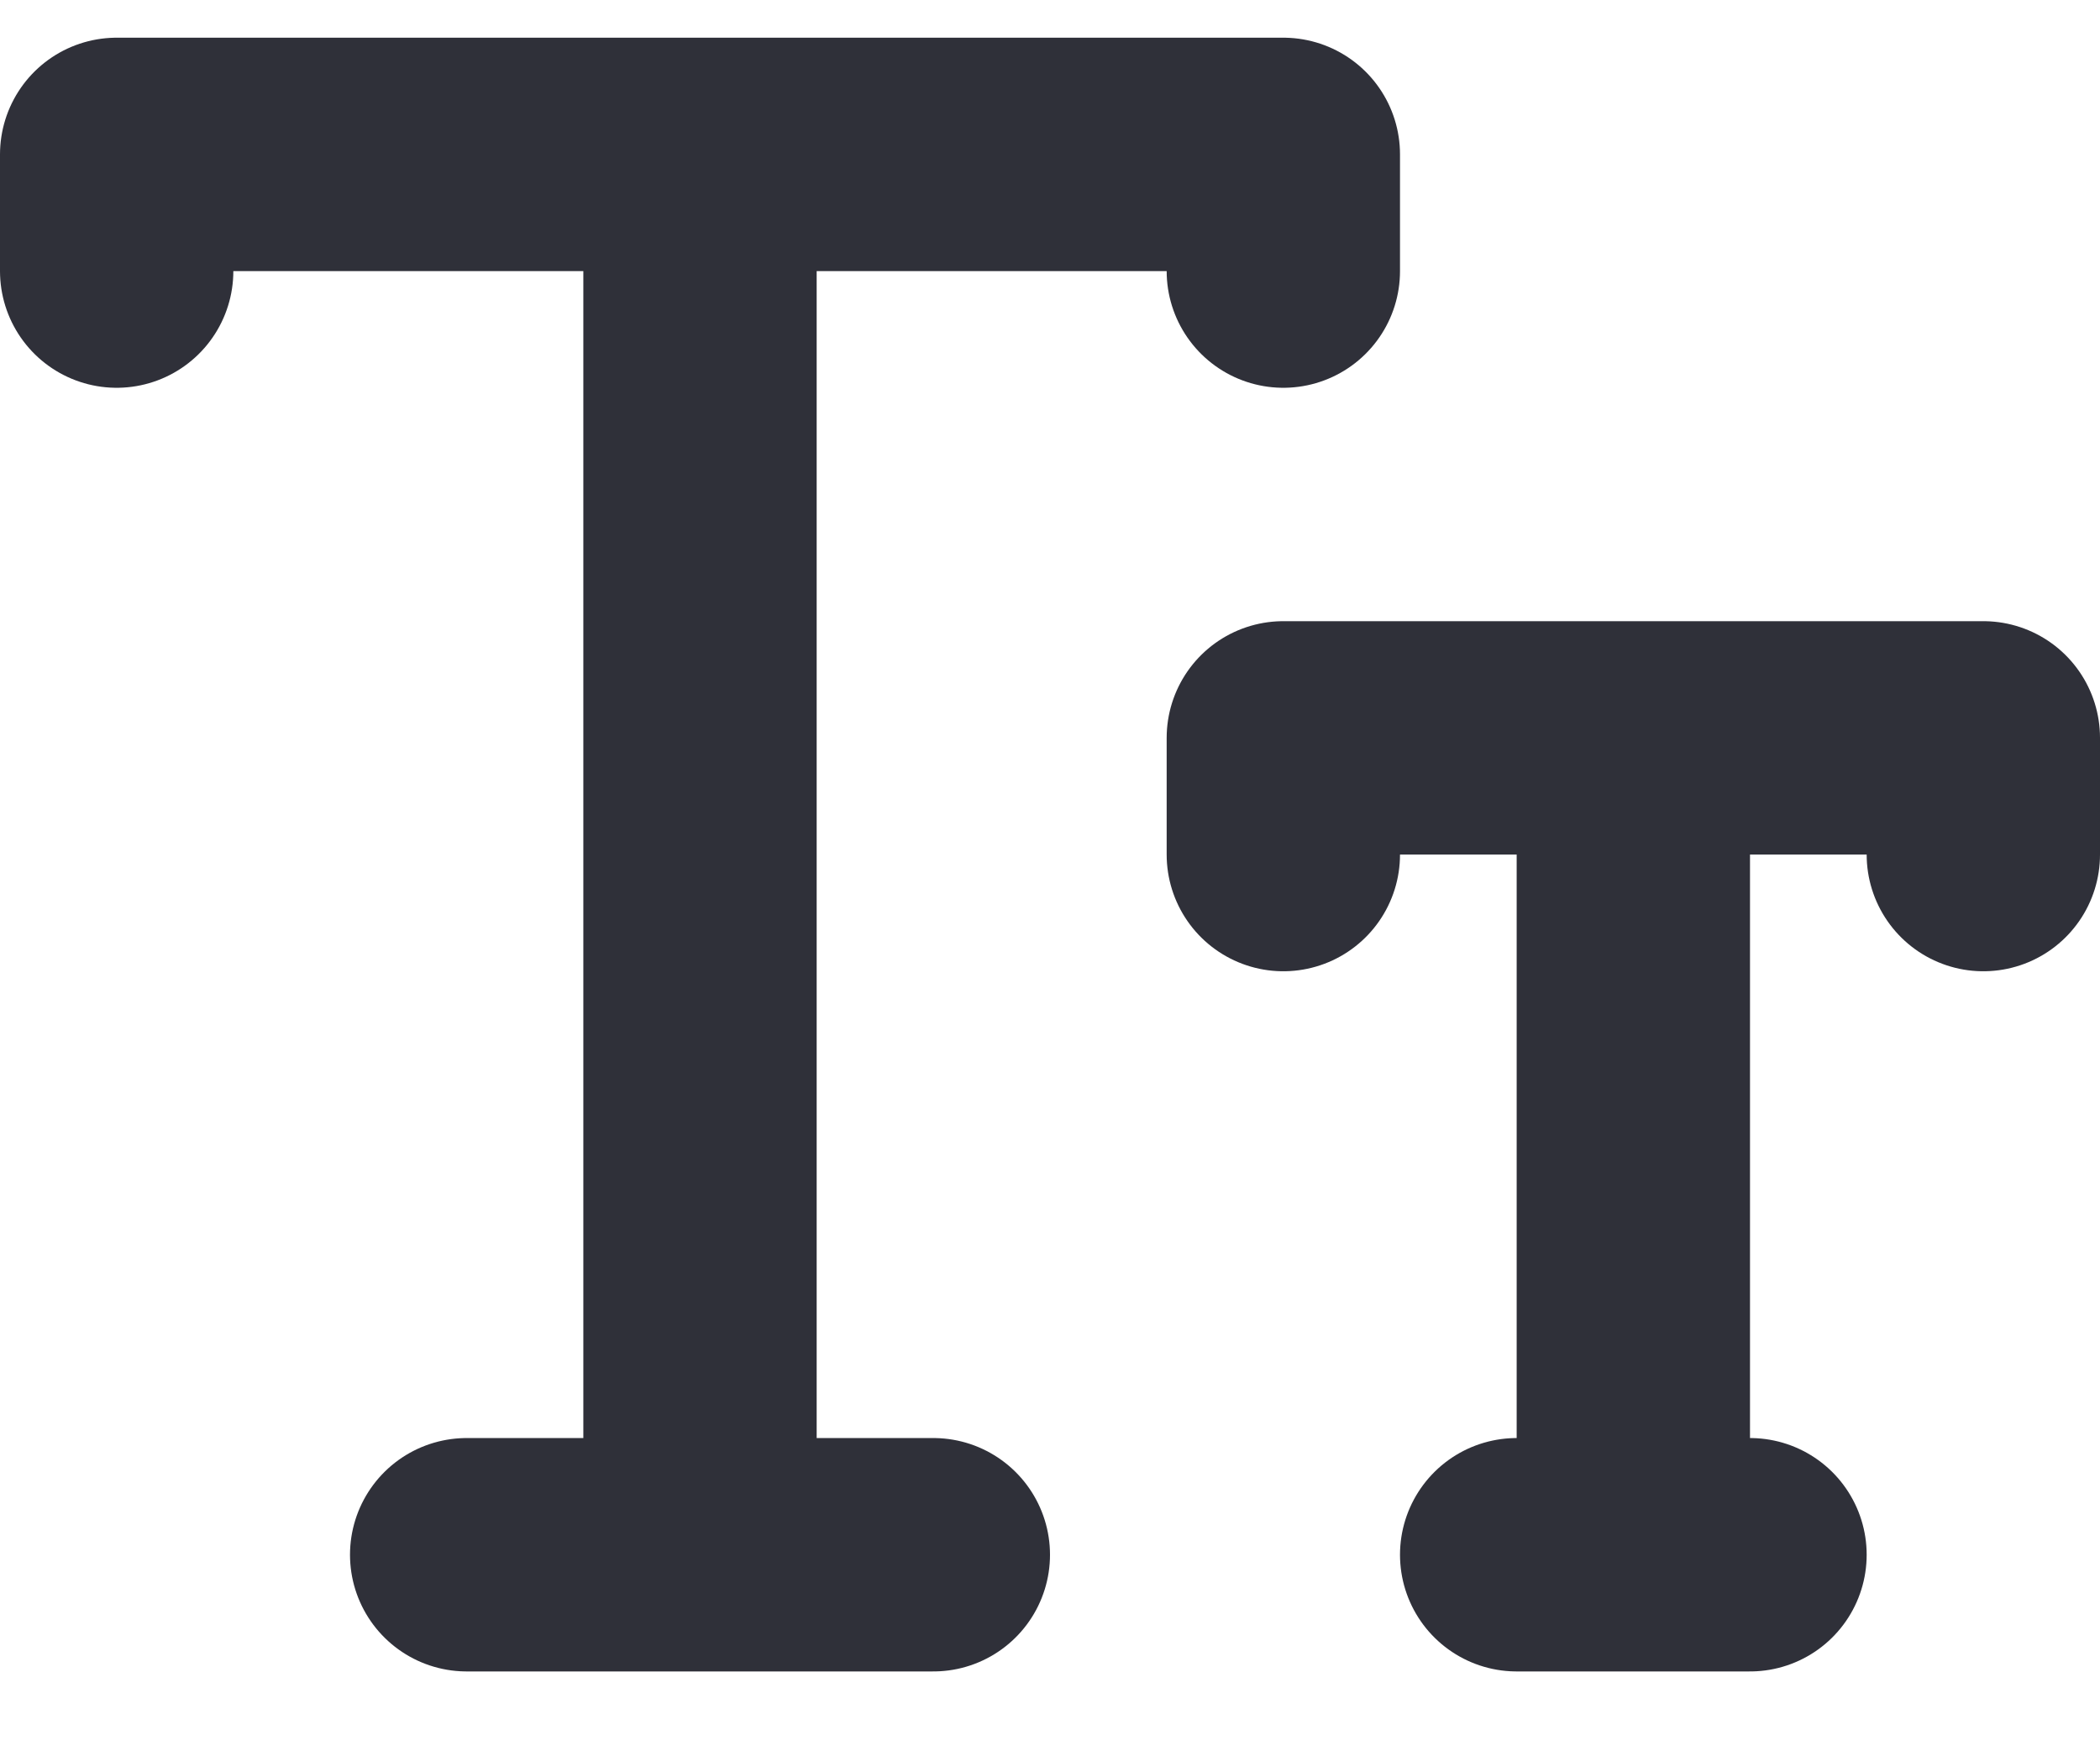
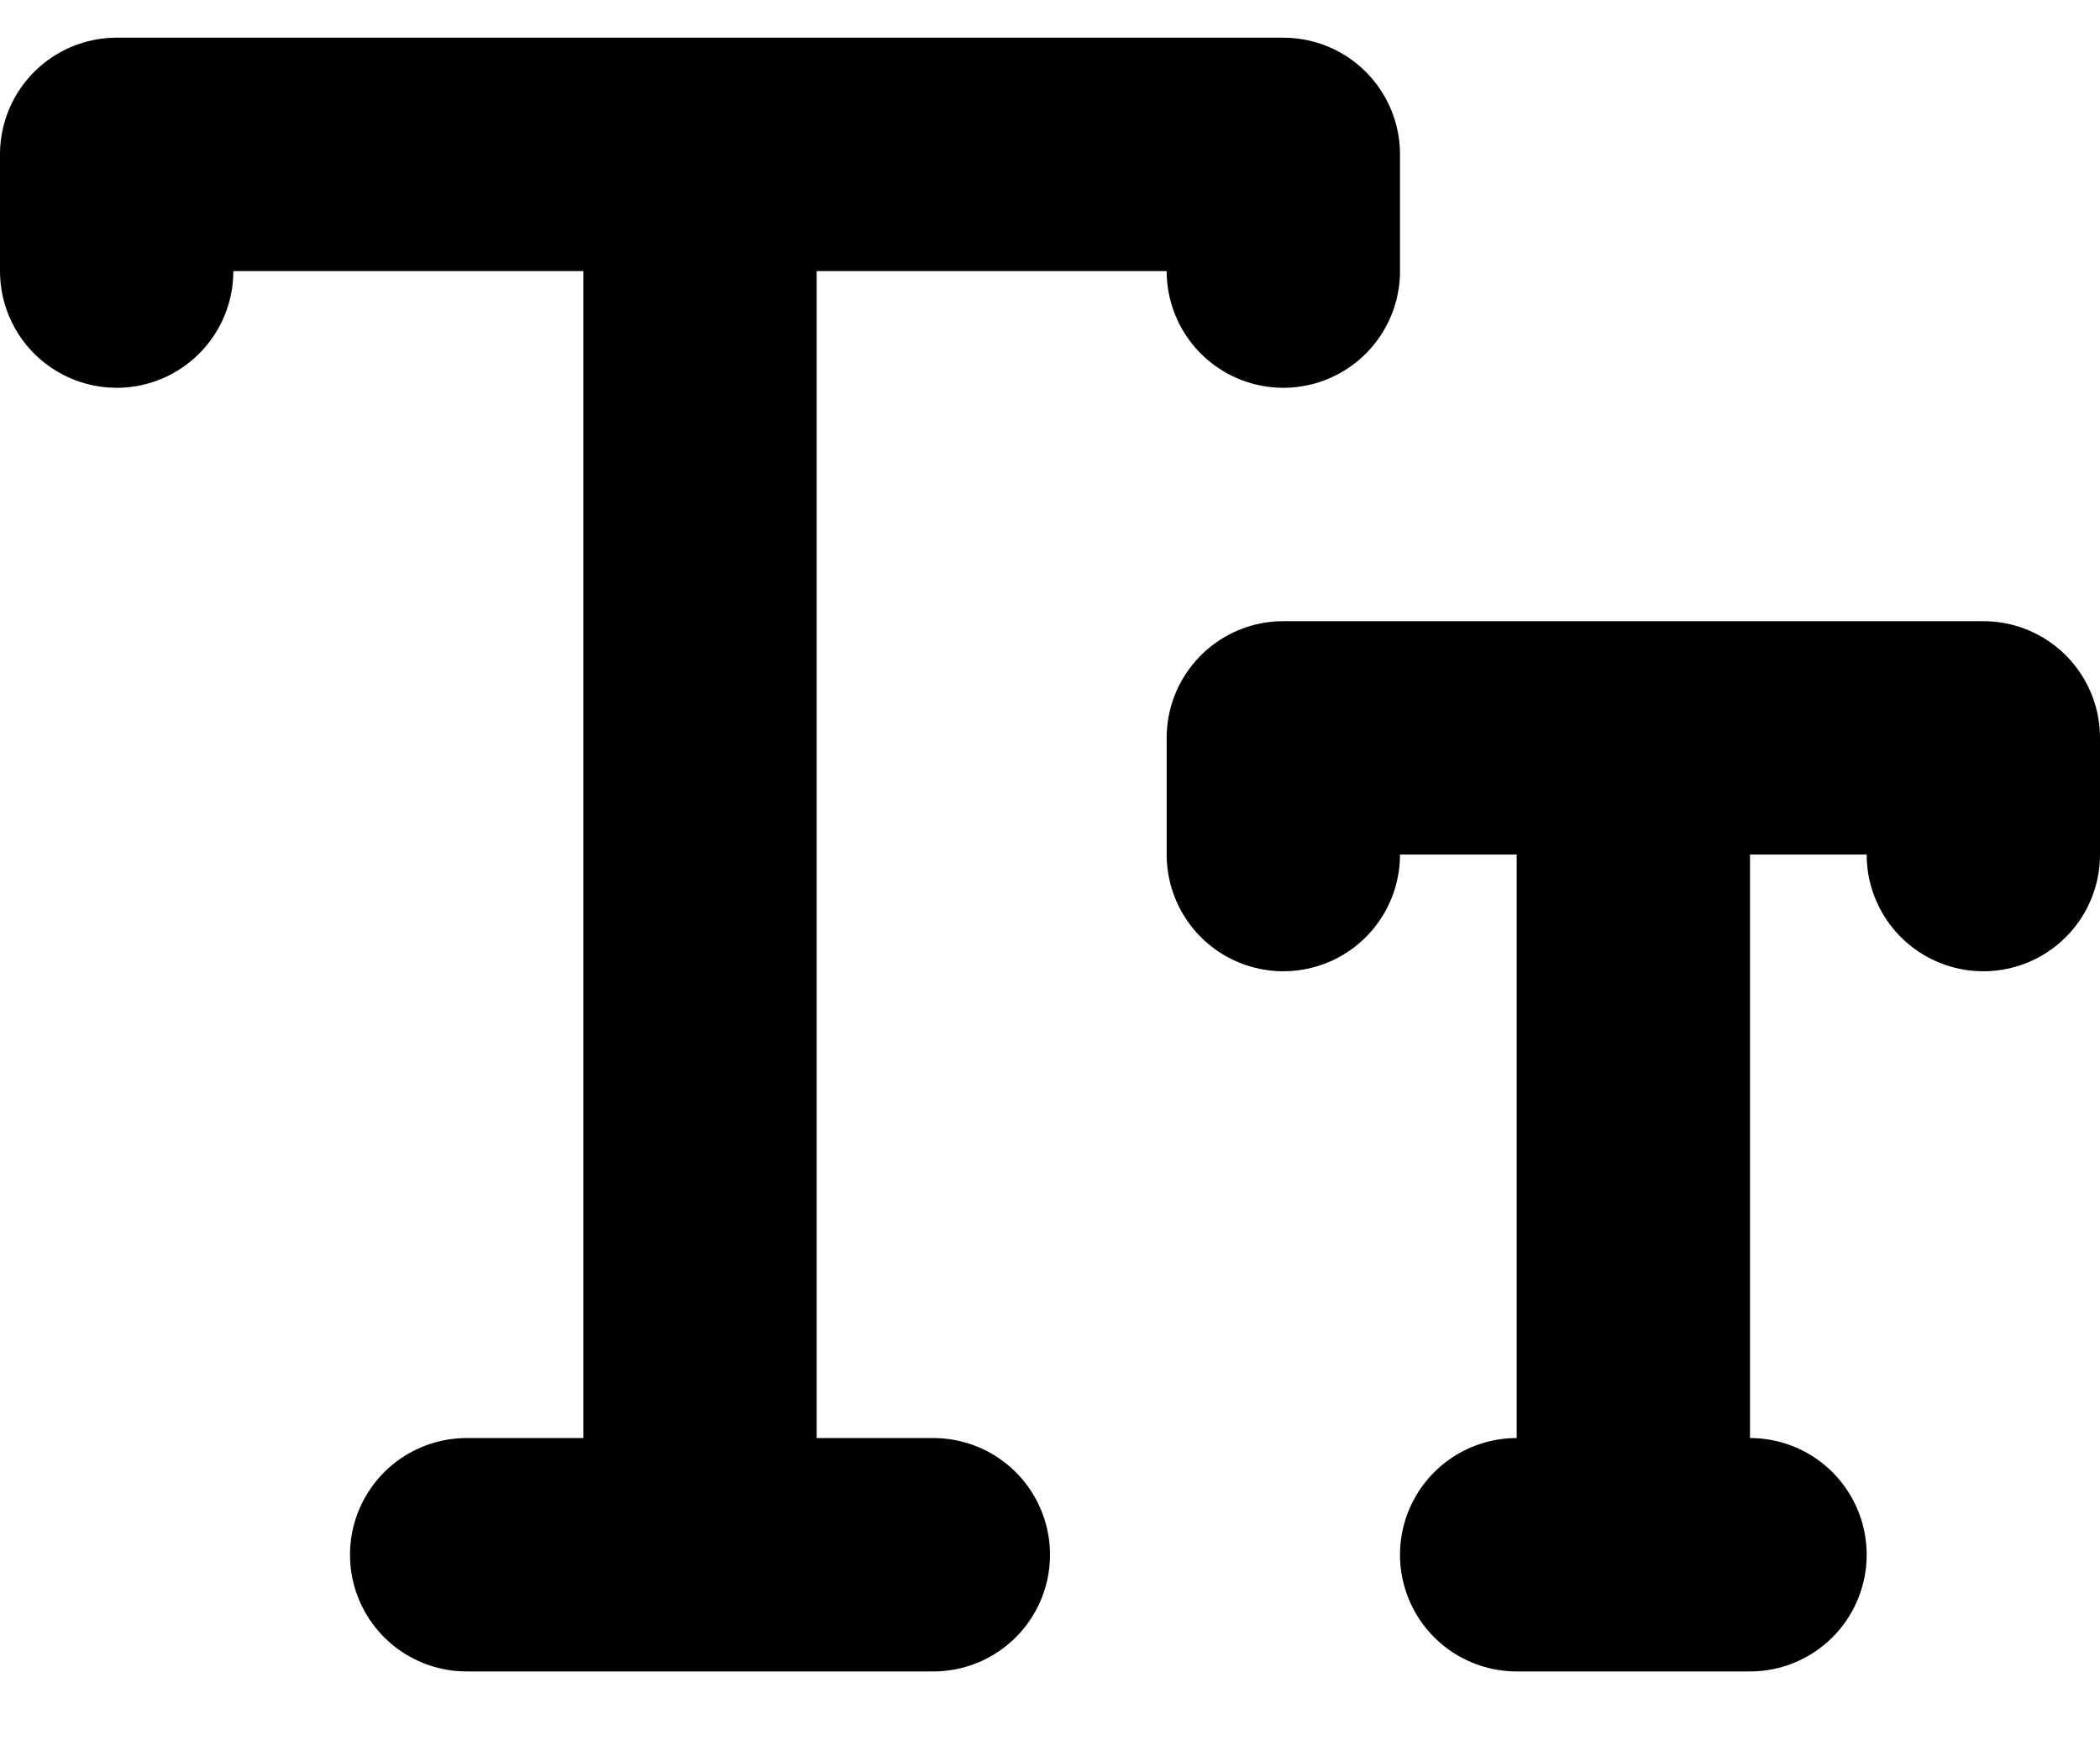
<svg xmlns="http://www.w3.org/2000/svg" width="18" height="15" fill="none" viewBox="0 0 18 15">
-   <path stroke="#2F3039" stroke-linecap="round" stroke-linejoin="round" stroke-width="2" d="M1 2.323v-1h10v1m-5-1v12m-2 0h4m3-6v-1h6v1m-3-1v7m-1 0h2" />
+   <path stroke="currentColor" stroke-linecap="round" stroke-linejoin="round" stroke-width="2" d="M1 2.323v-1h10v1m-5-1v12m-2 0h4m3-6v-1h6v1m-3-1v7m-1 0h2" />
</svg>
